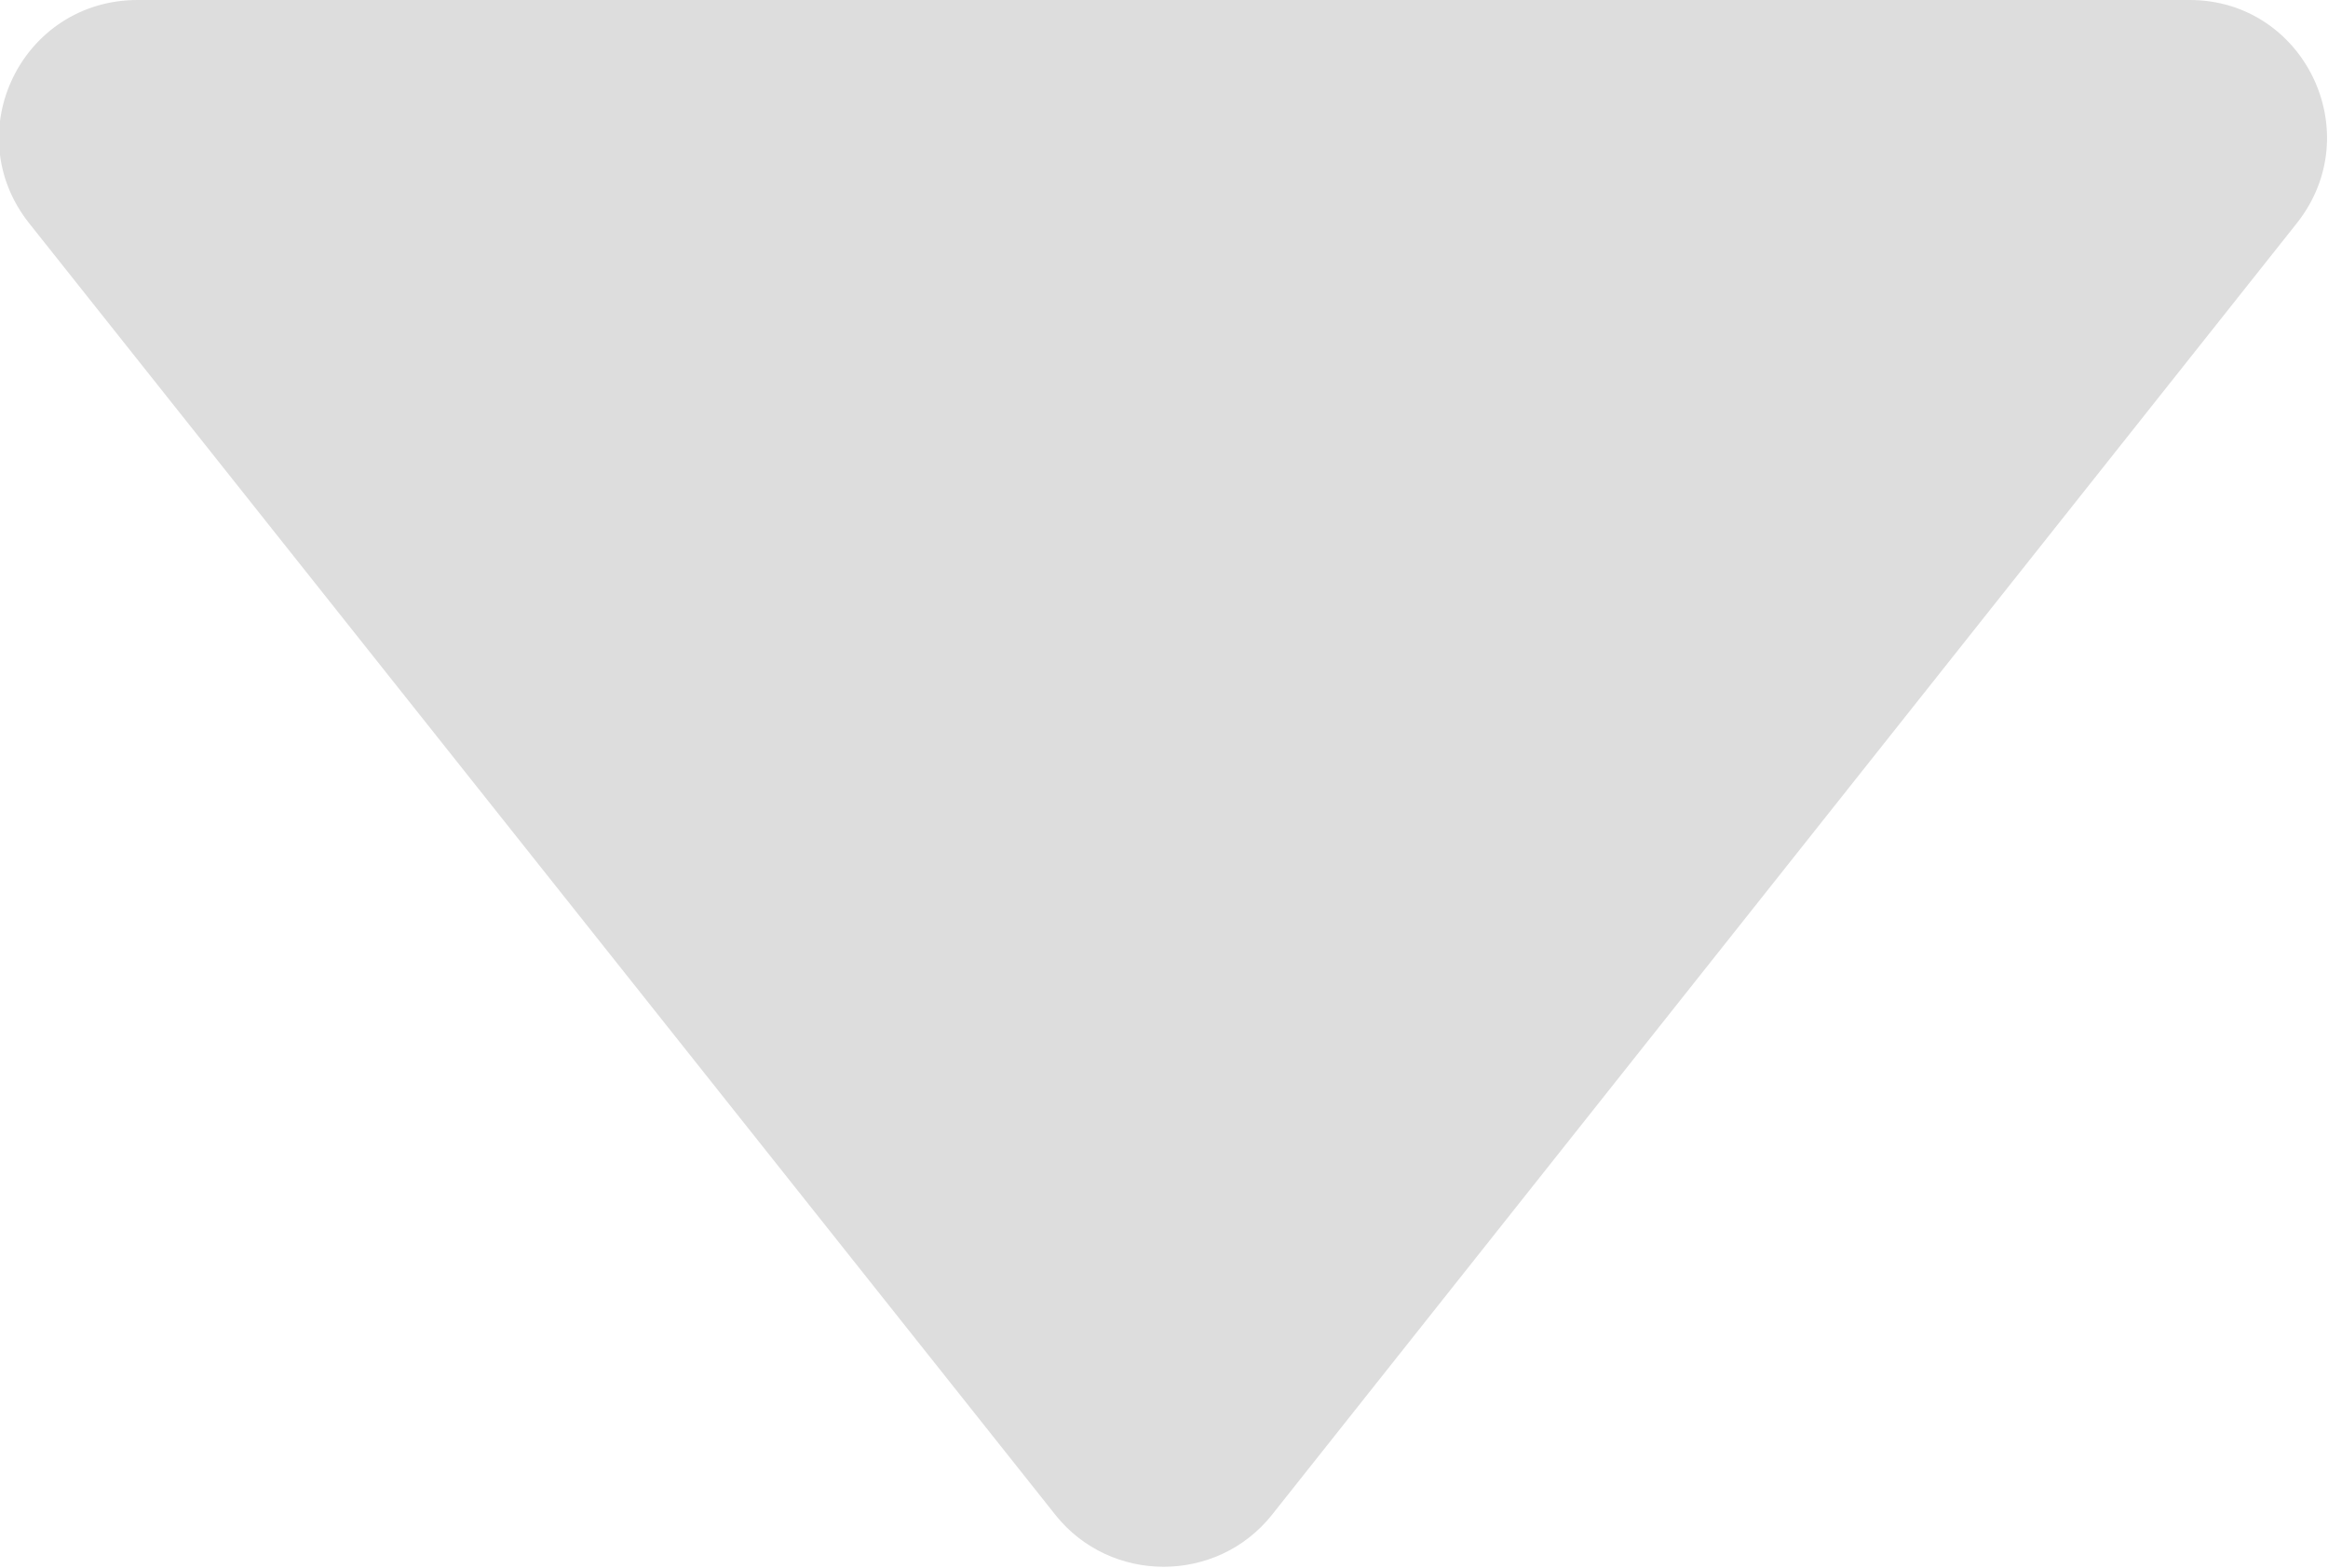
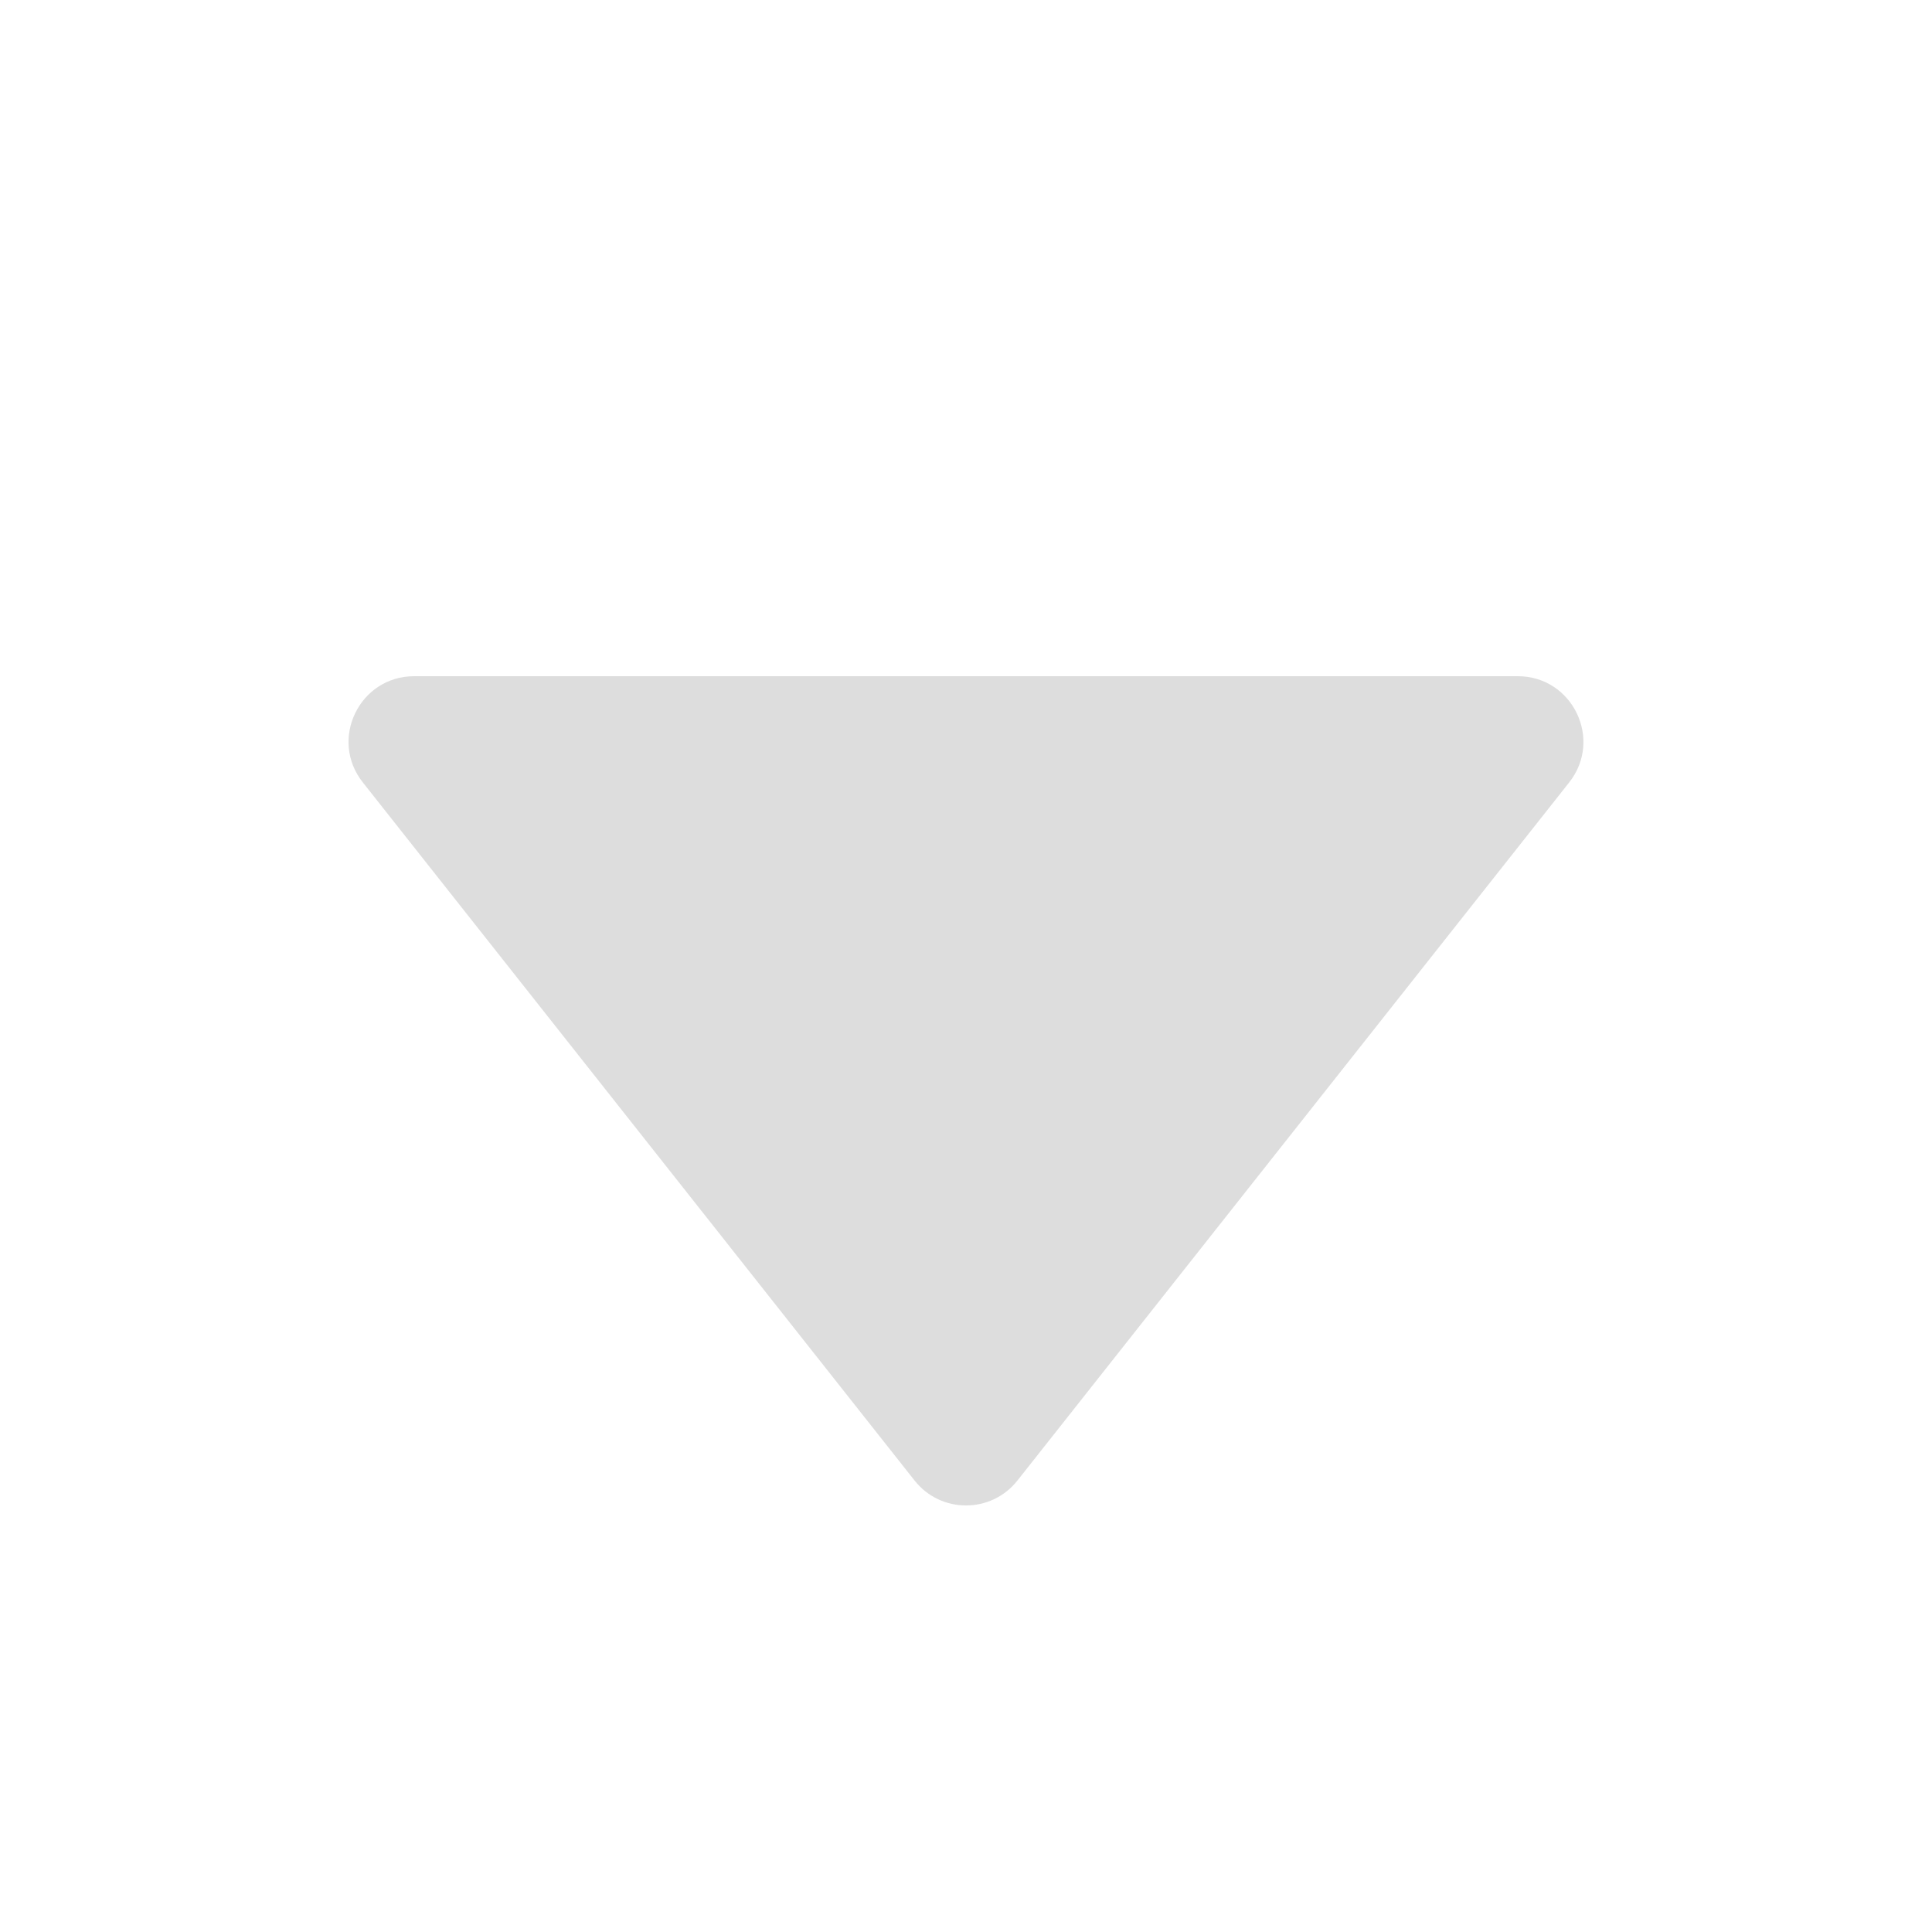
- <svg xmlns="http://www.w3.org/2000/svg" width="16.915" height="11.391" viewBox="0 0 16.915 11.391" fill="none">
-   <defs />
-   <path id="多边形 11" d="M9.24 11.01L16.69 1.62C17.21 0.96 16.74 0 15.91 0L1 0C0.16 0 -0.31 0.96 0.21 1.62L7.67 11.01C8.07 11.51 8.84 11.51 9.24 11.01Z" fill="#DDDDDD" fill-opacity="1" fill-rule="evenodd" />
+ <svg xmlns="http://www.w3.org/2000/svg" viewBox="0 0 25 25" width="25" height="25" fill="none" customFrame="#000000">
+   <rect id="容器 18" width="25" height="25" x="0" y="0" transform="matrix(-1,0,0,-1,25,25)" />
+   <path id="多边形 9" d="M18.072 9.876C18.512 10.432 18.116 11.25 17.407 11.25L3.127 11.25C2.418 11.25 2.022 10.432 2.461 9.876L9.601 0.842C9.941 0.412 10.592 0.412 10.932 0.842L18.072 9.876Z" fill="rgb(221,221,221)" fill-rule="evenodd" transform="matrix(-1,0,0,-1,22.7666,20)" />
</svg>
